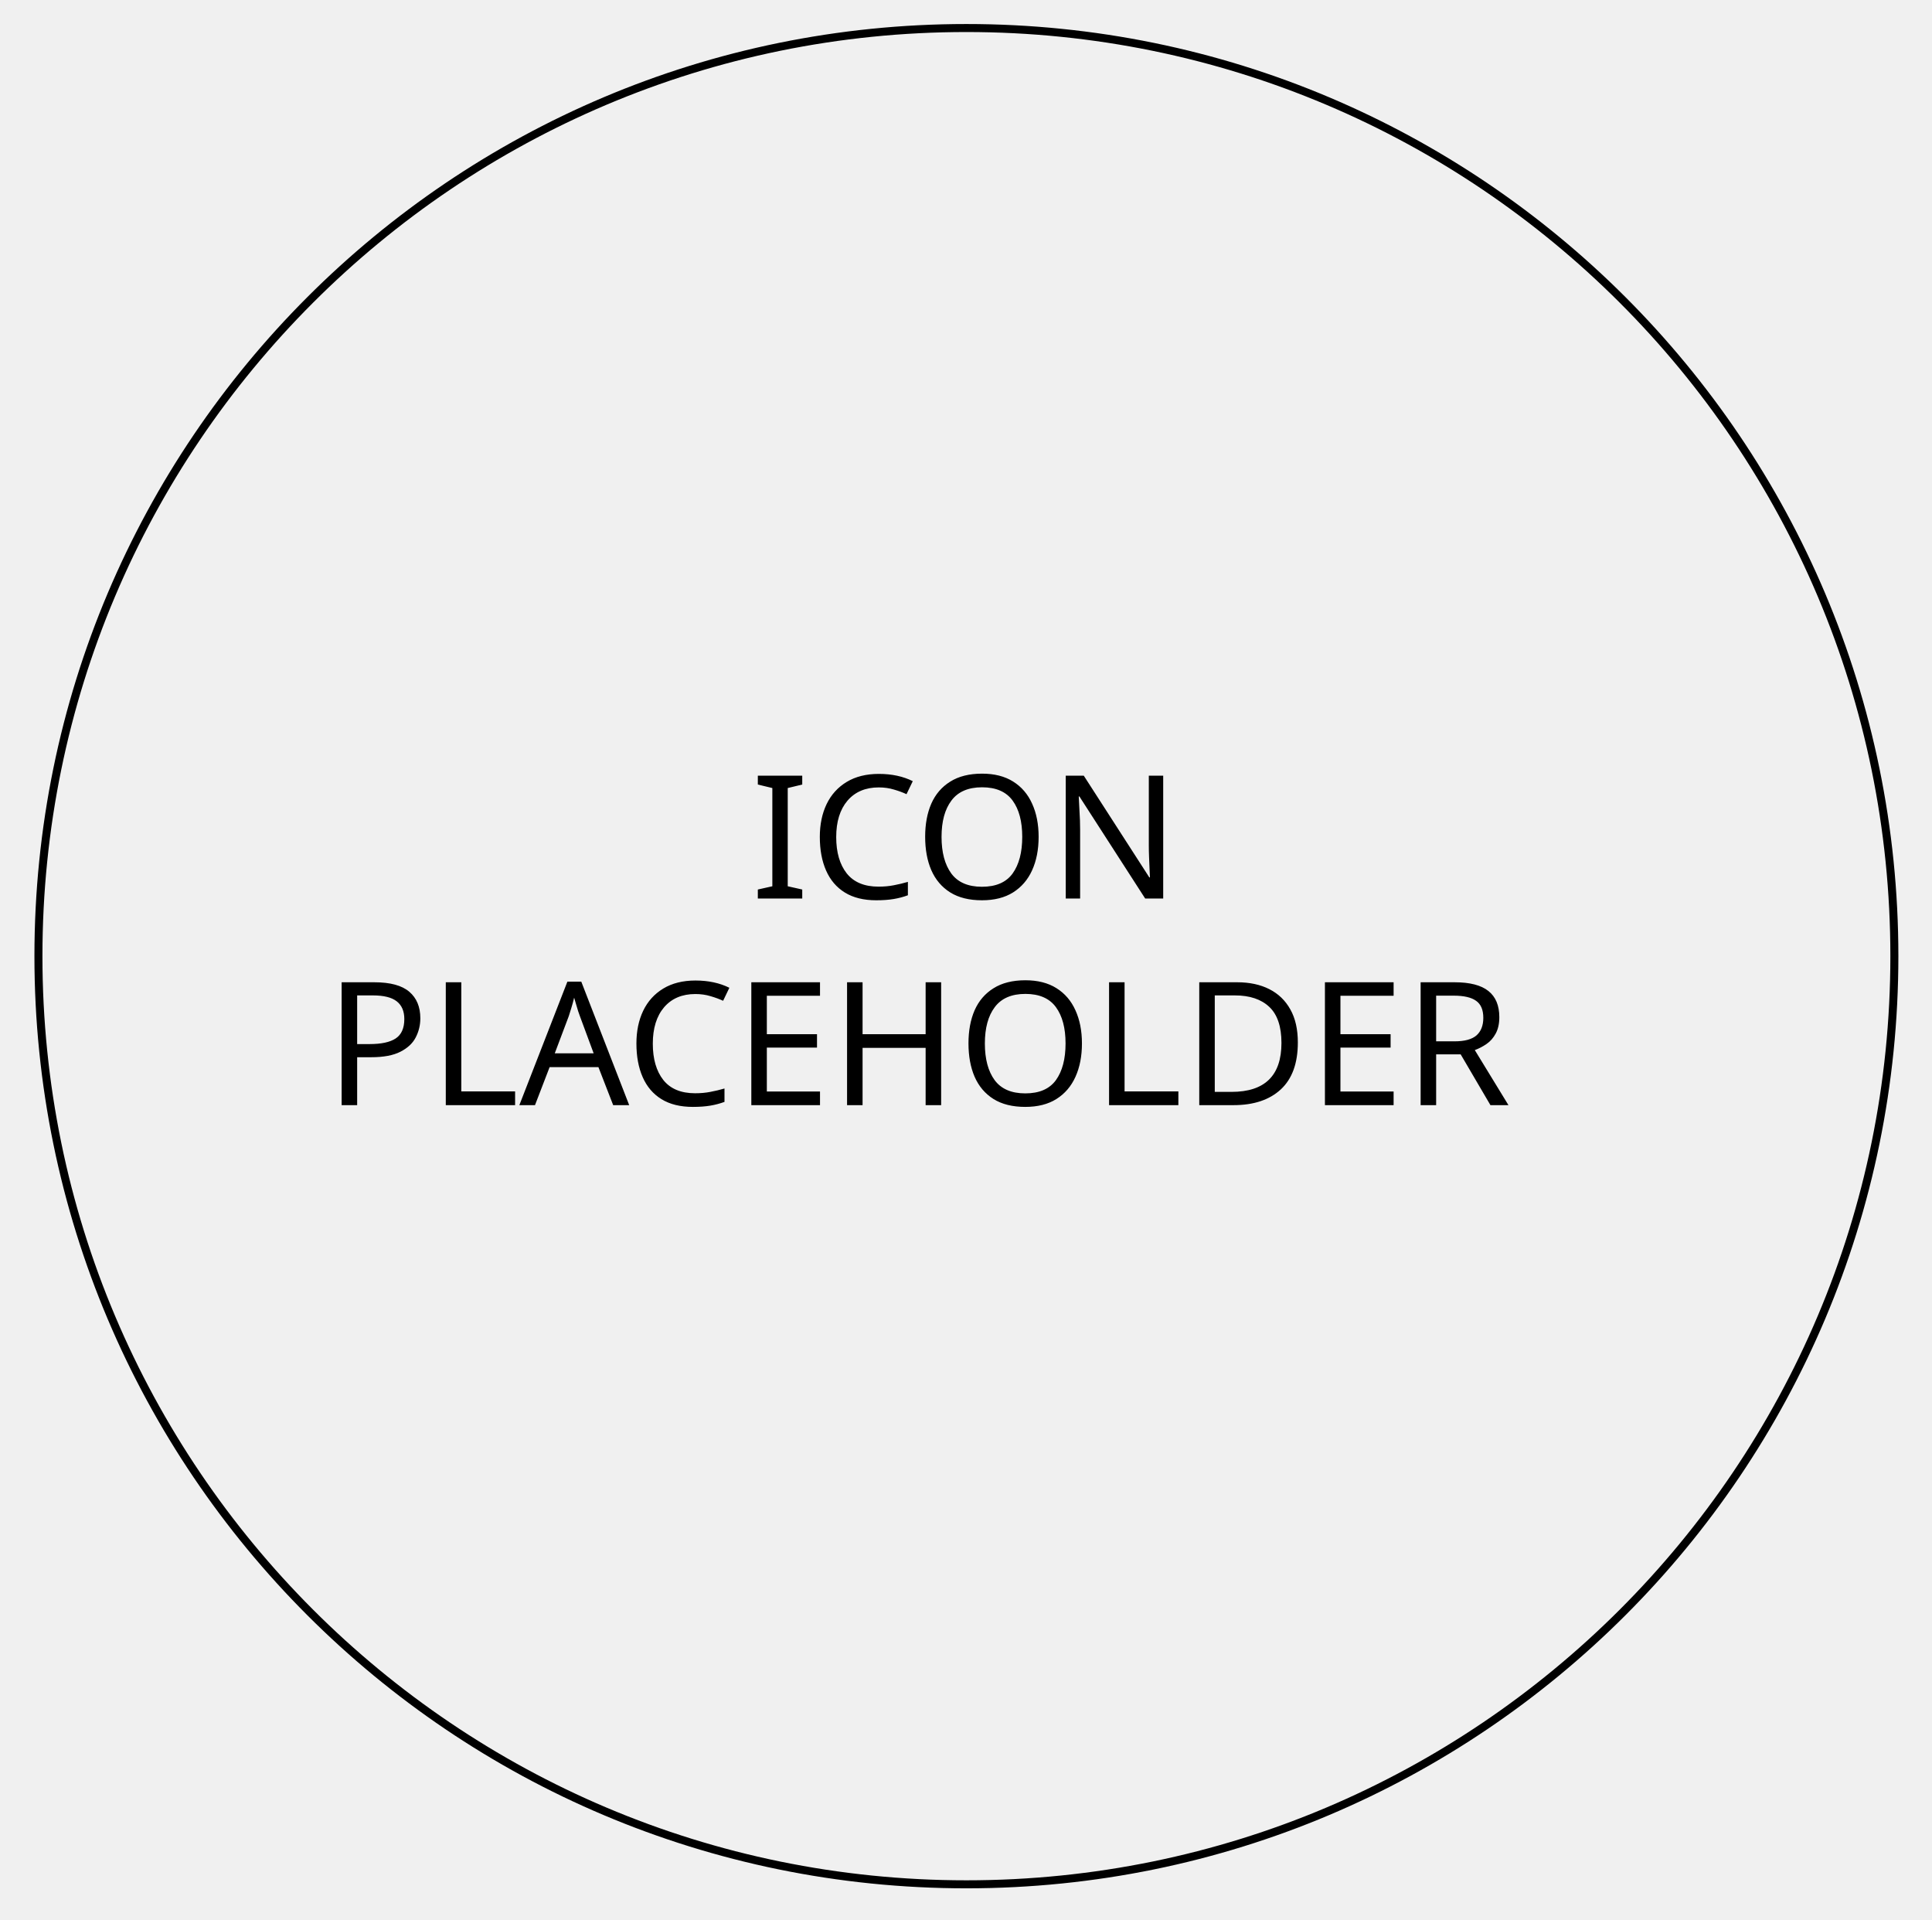
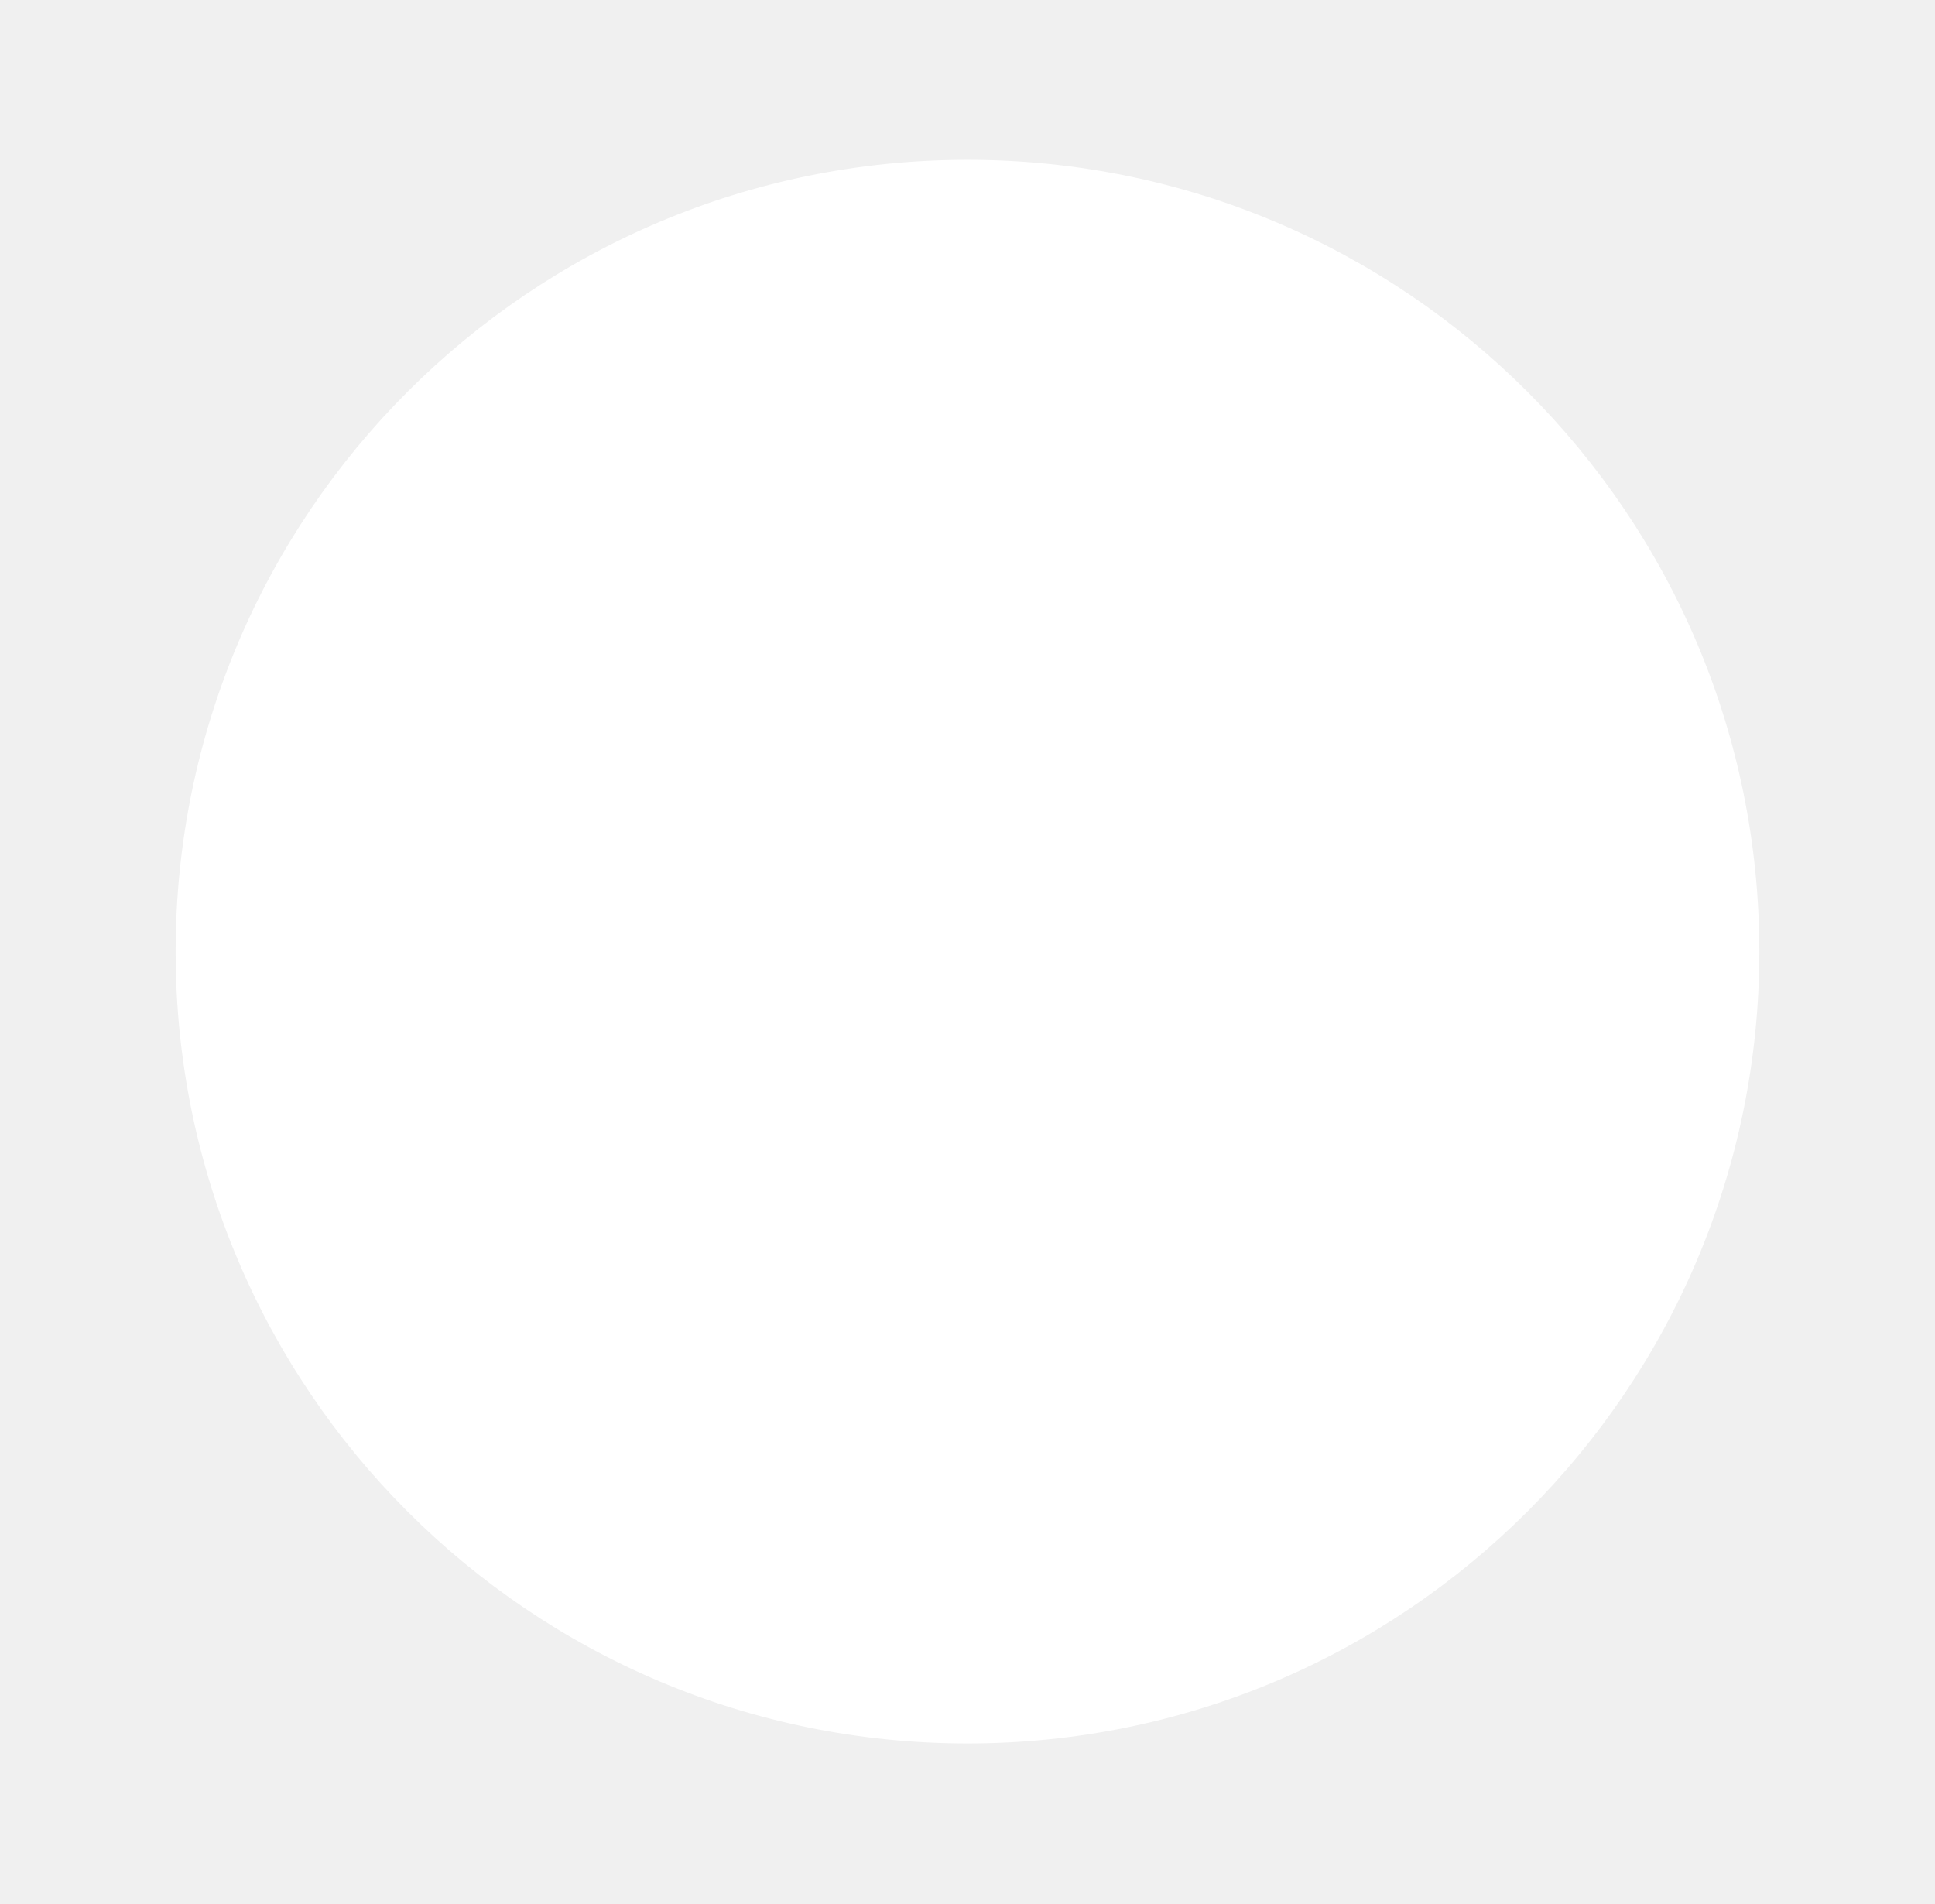
- <svg xmlns="http://www.w3.org/2000/svg" version="1.1" id="Layer_1" x="0px" y="0px" viewBox="0 0 241.3 239.7" enable-background="new 0 0 241.3 239.7" xml:space="preserve">
-   <circle fill="none" stroke="#000000" stroke-miterlimit="10" cx="120.7" cy="119.4" r="115.9" />
-   <text transform="matrix(1 0 0 1 93.7911 112.2017)">
-     <tspan x="0" y="0" font-family="'ArialMT'" font-size="21.5">ICON</tspan>
-     <tspan x="-53.2" y="25.8" font-family="'ArialMT'" font-size="21.5">PLACEHOLDER</tspan>
-   </text>
+ <svg xmlns="http://www.w3.org/2000/svg" version="1.1" id="Layer_1" x="0px" y="0px" viewBox="0 0 134.4 132.2" enable-background="new 0 0 134.4 132.2" xml:space="preserve">
+   <circle fill="#FFFFFF" cx="67.2" cy="66.1" r="55" />
</svg>
